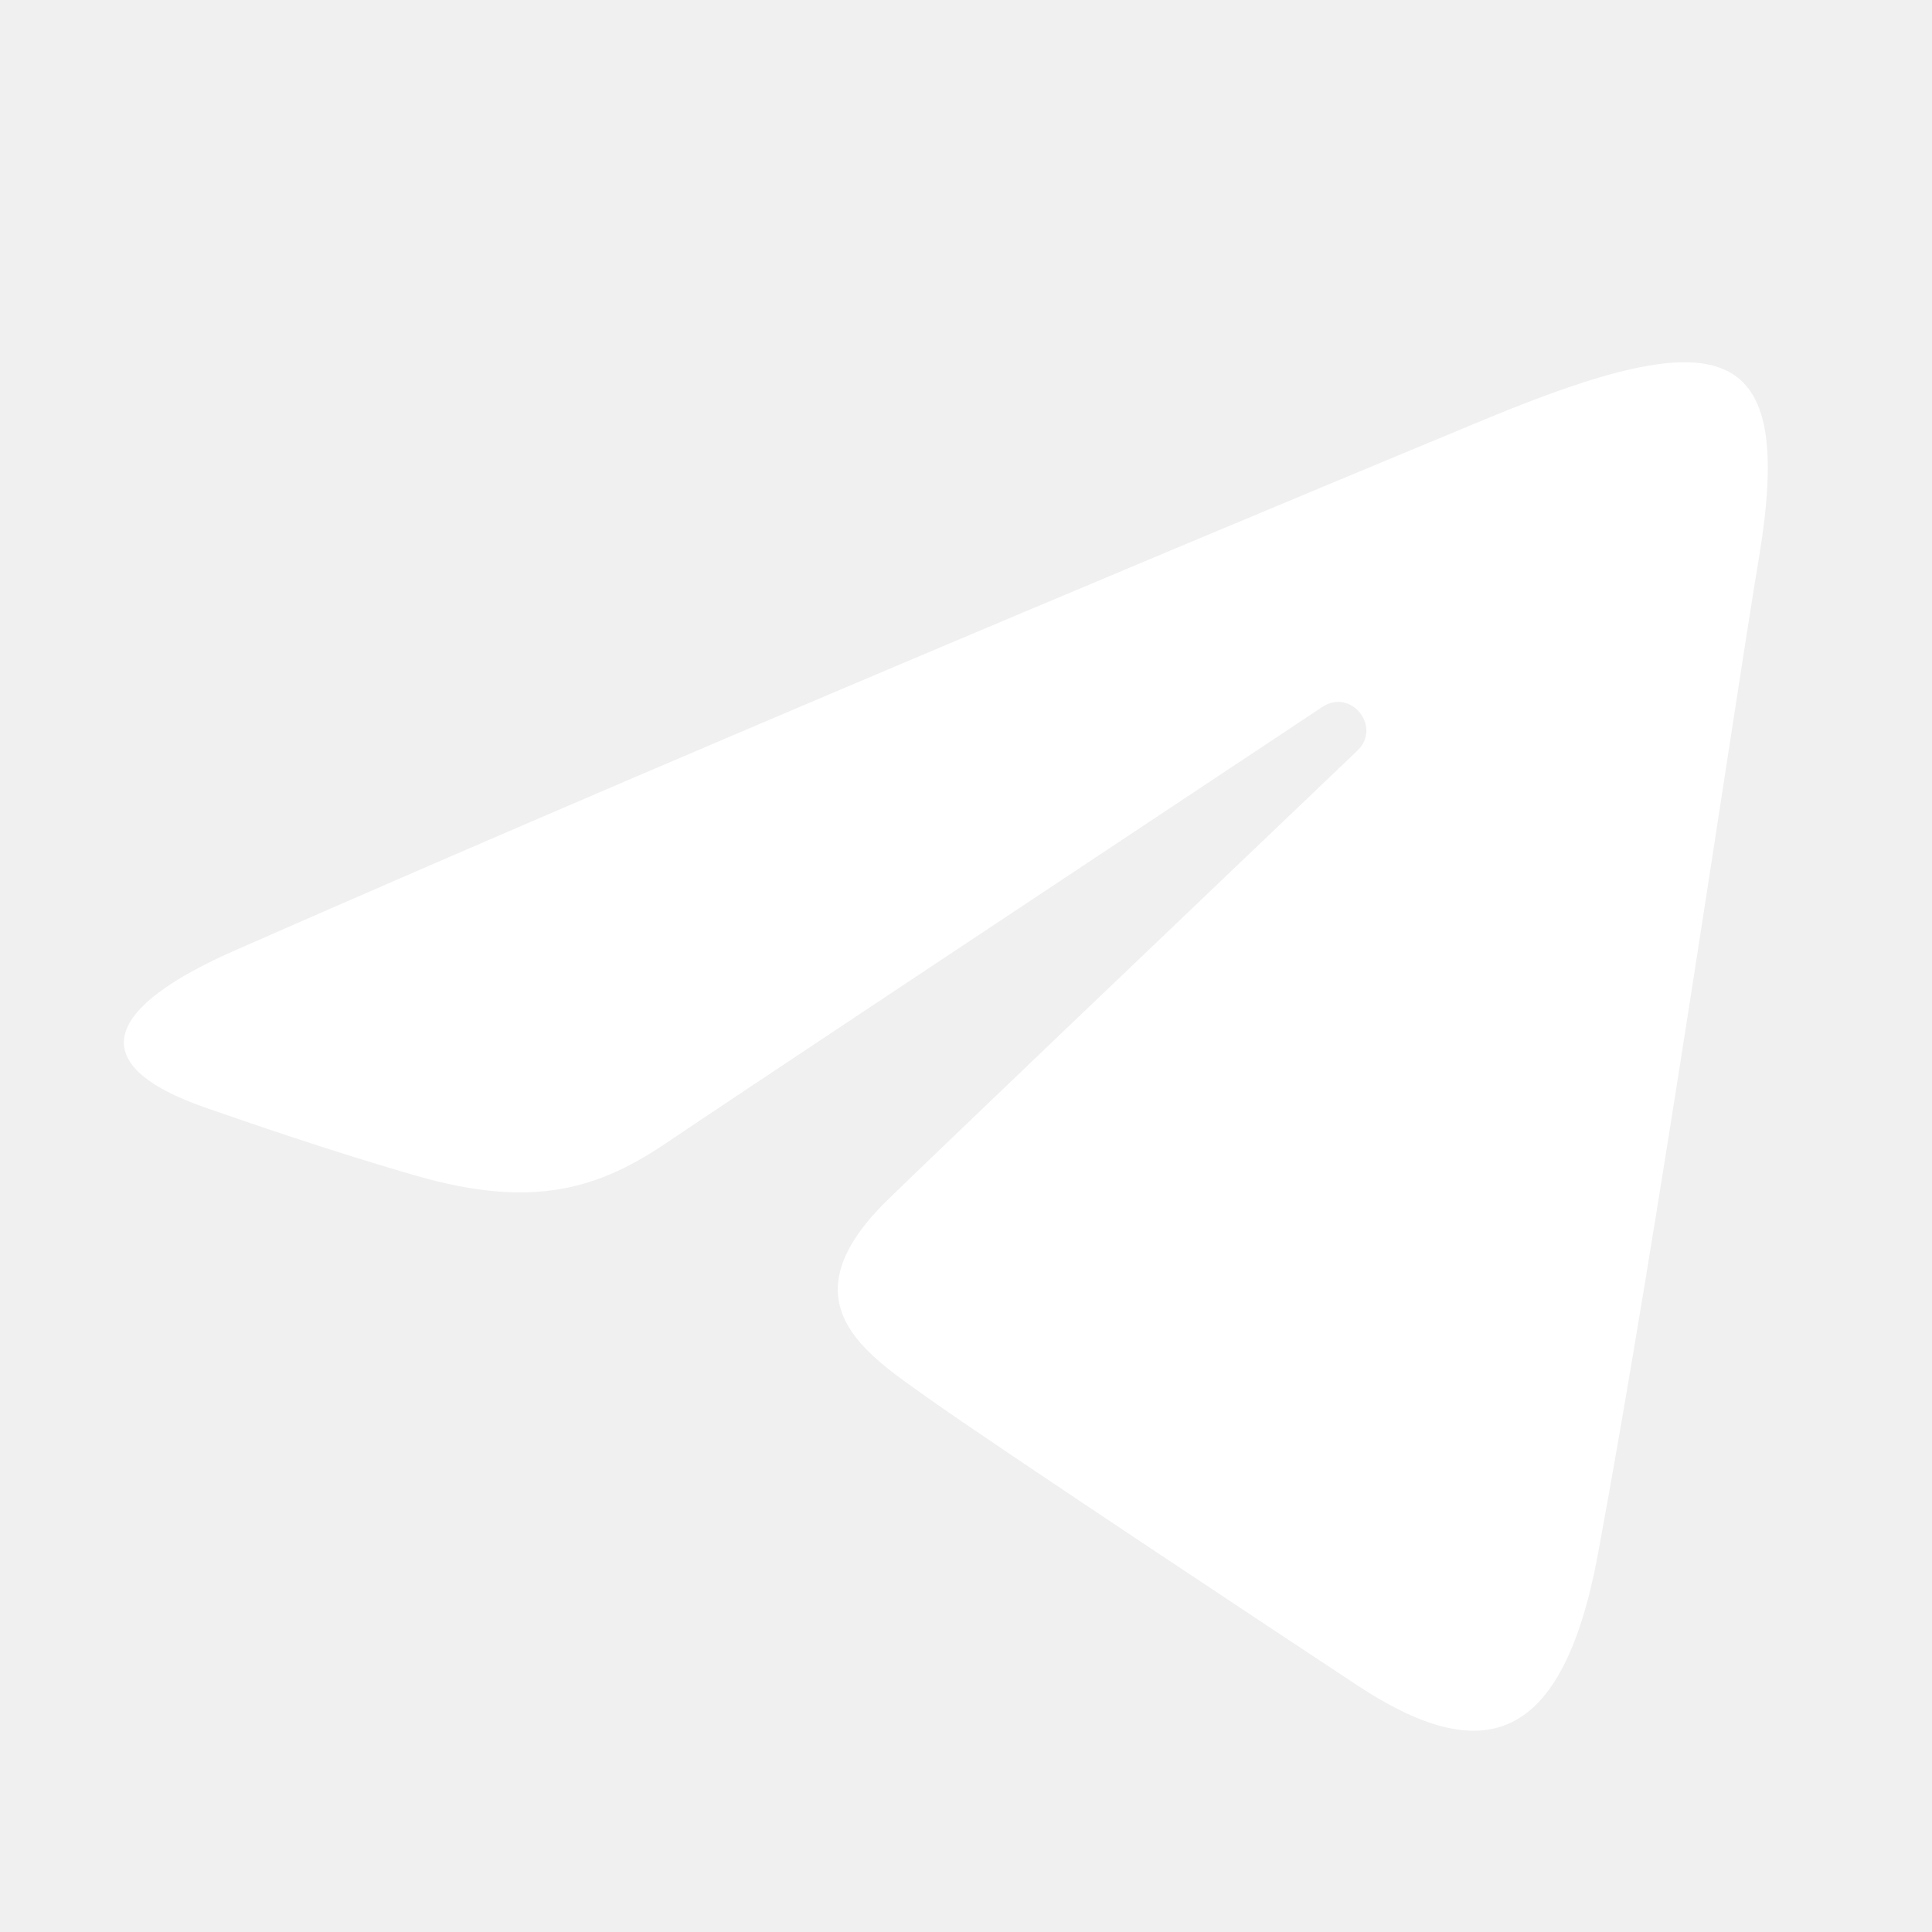
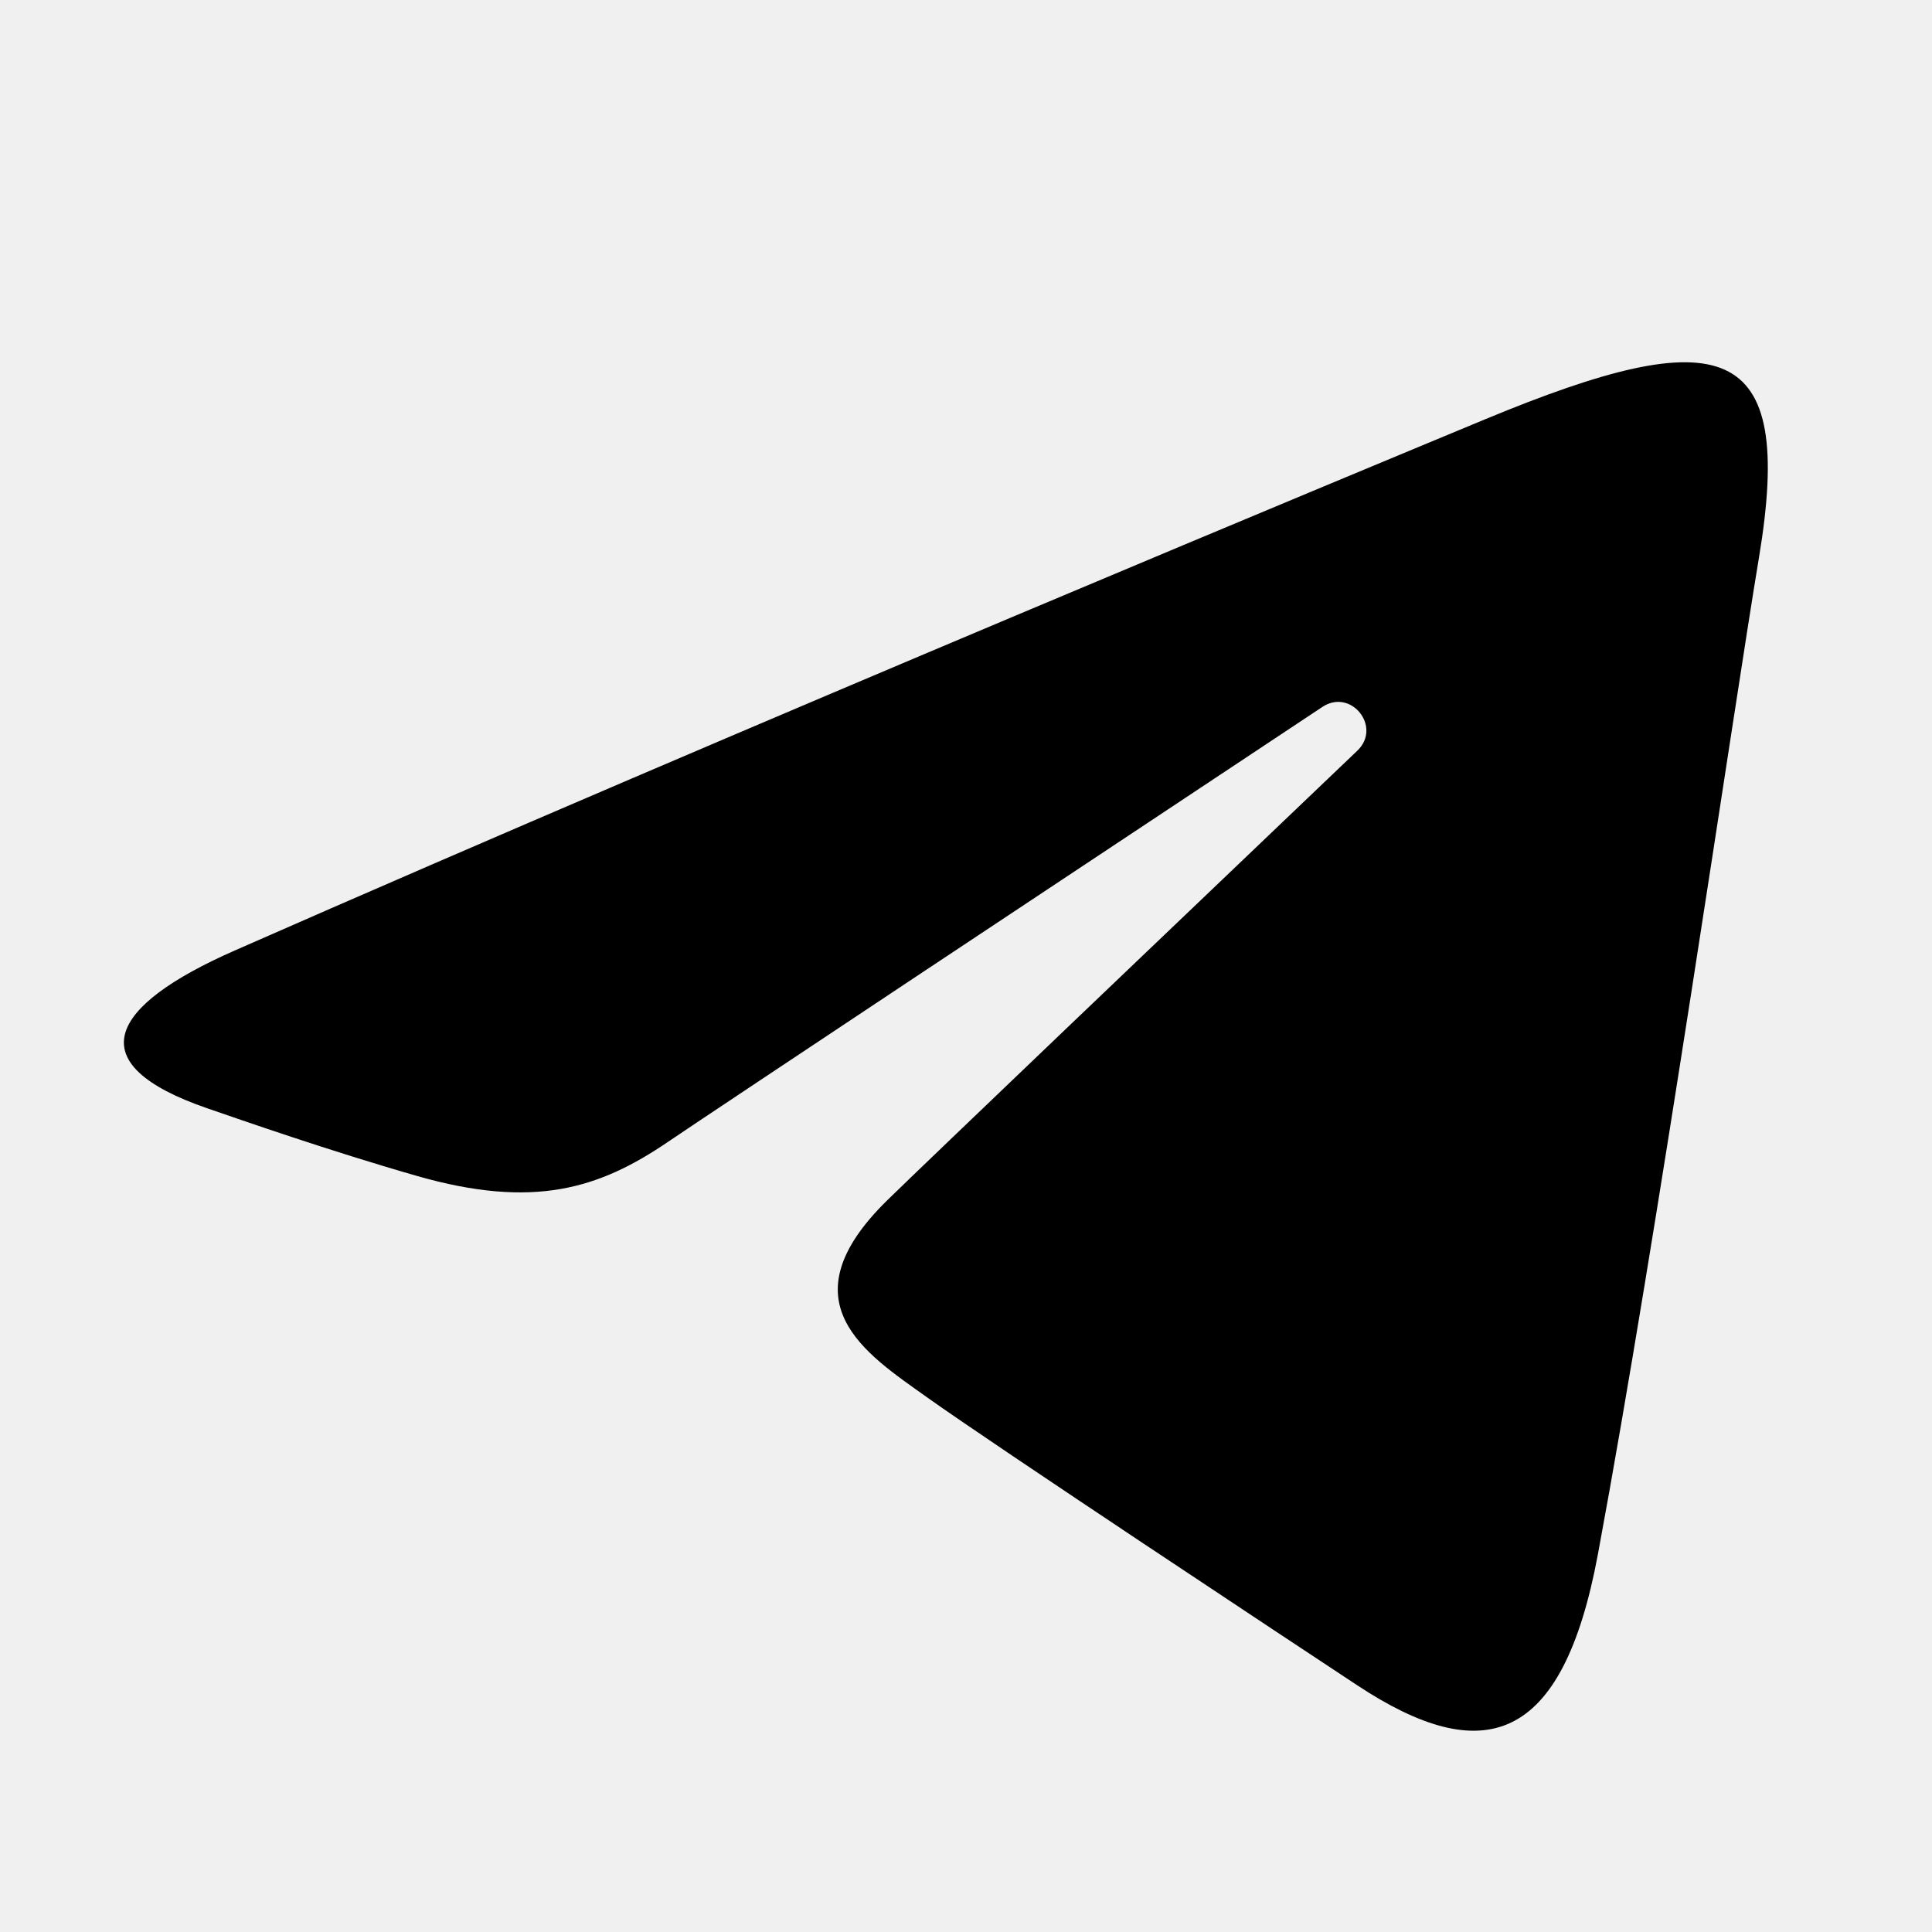
- <svg xmlns="http://www.w3.org/2000/svg" x="0px" y="0px" width="48" height="48" viewBox="0 0 48 48" style=" fill:#fff;">
+ <svg xmlns="http://www.w3.org/2000/svg" x="0px" y="0px" width="current" height="current" viewBox="0 0 48 48" style=" fill: current;">
  <path d="M5.83,23.616c12.568-5.529,28.832-12.27,31.077-13.203c5.889-2.442,7.696-1.974,6.795,3.434 c-0.647,3.887-2.514,16.756-4.002,24.766c-0.883,4.75-2.864,5.313-5.979,3.258c-1.498-0.989-9.059-5.989-10.7-7.163 c-1.498-1.07-3.564-2.357-0.973-4.892c0.922-0.903,6.966-6.674,11.675-11.166c0.617-0.59-0.158-1.559-0.87-1.086 c-6.347,4.209-15.147,10.051-16.267,10.812c-1.692,1.149-3.317,1.676-6.234,0.838c-2.204-0.633-4.357-1.388-5.195-1.676 C1.93,26.43,2.696,24.995,5.83,23.616z" />
</svg>
